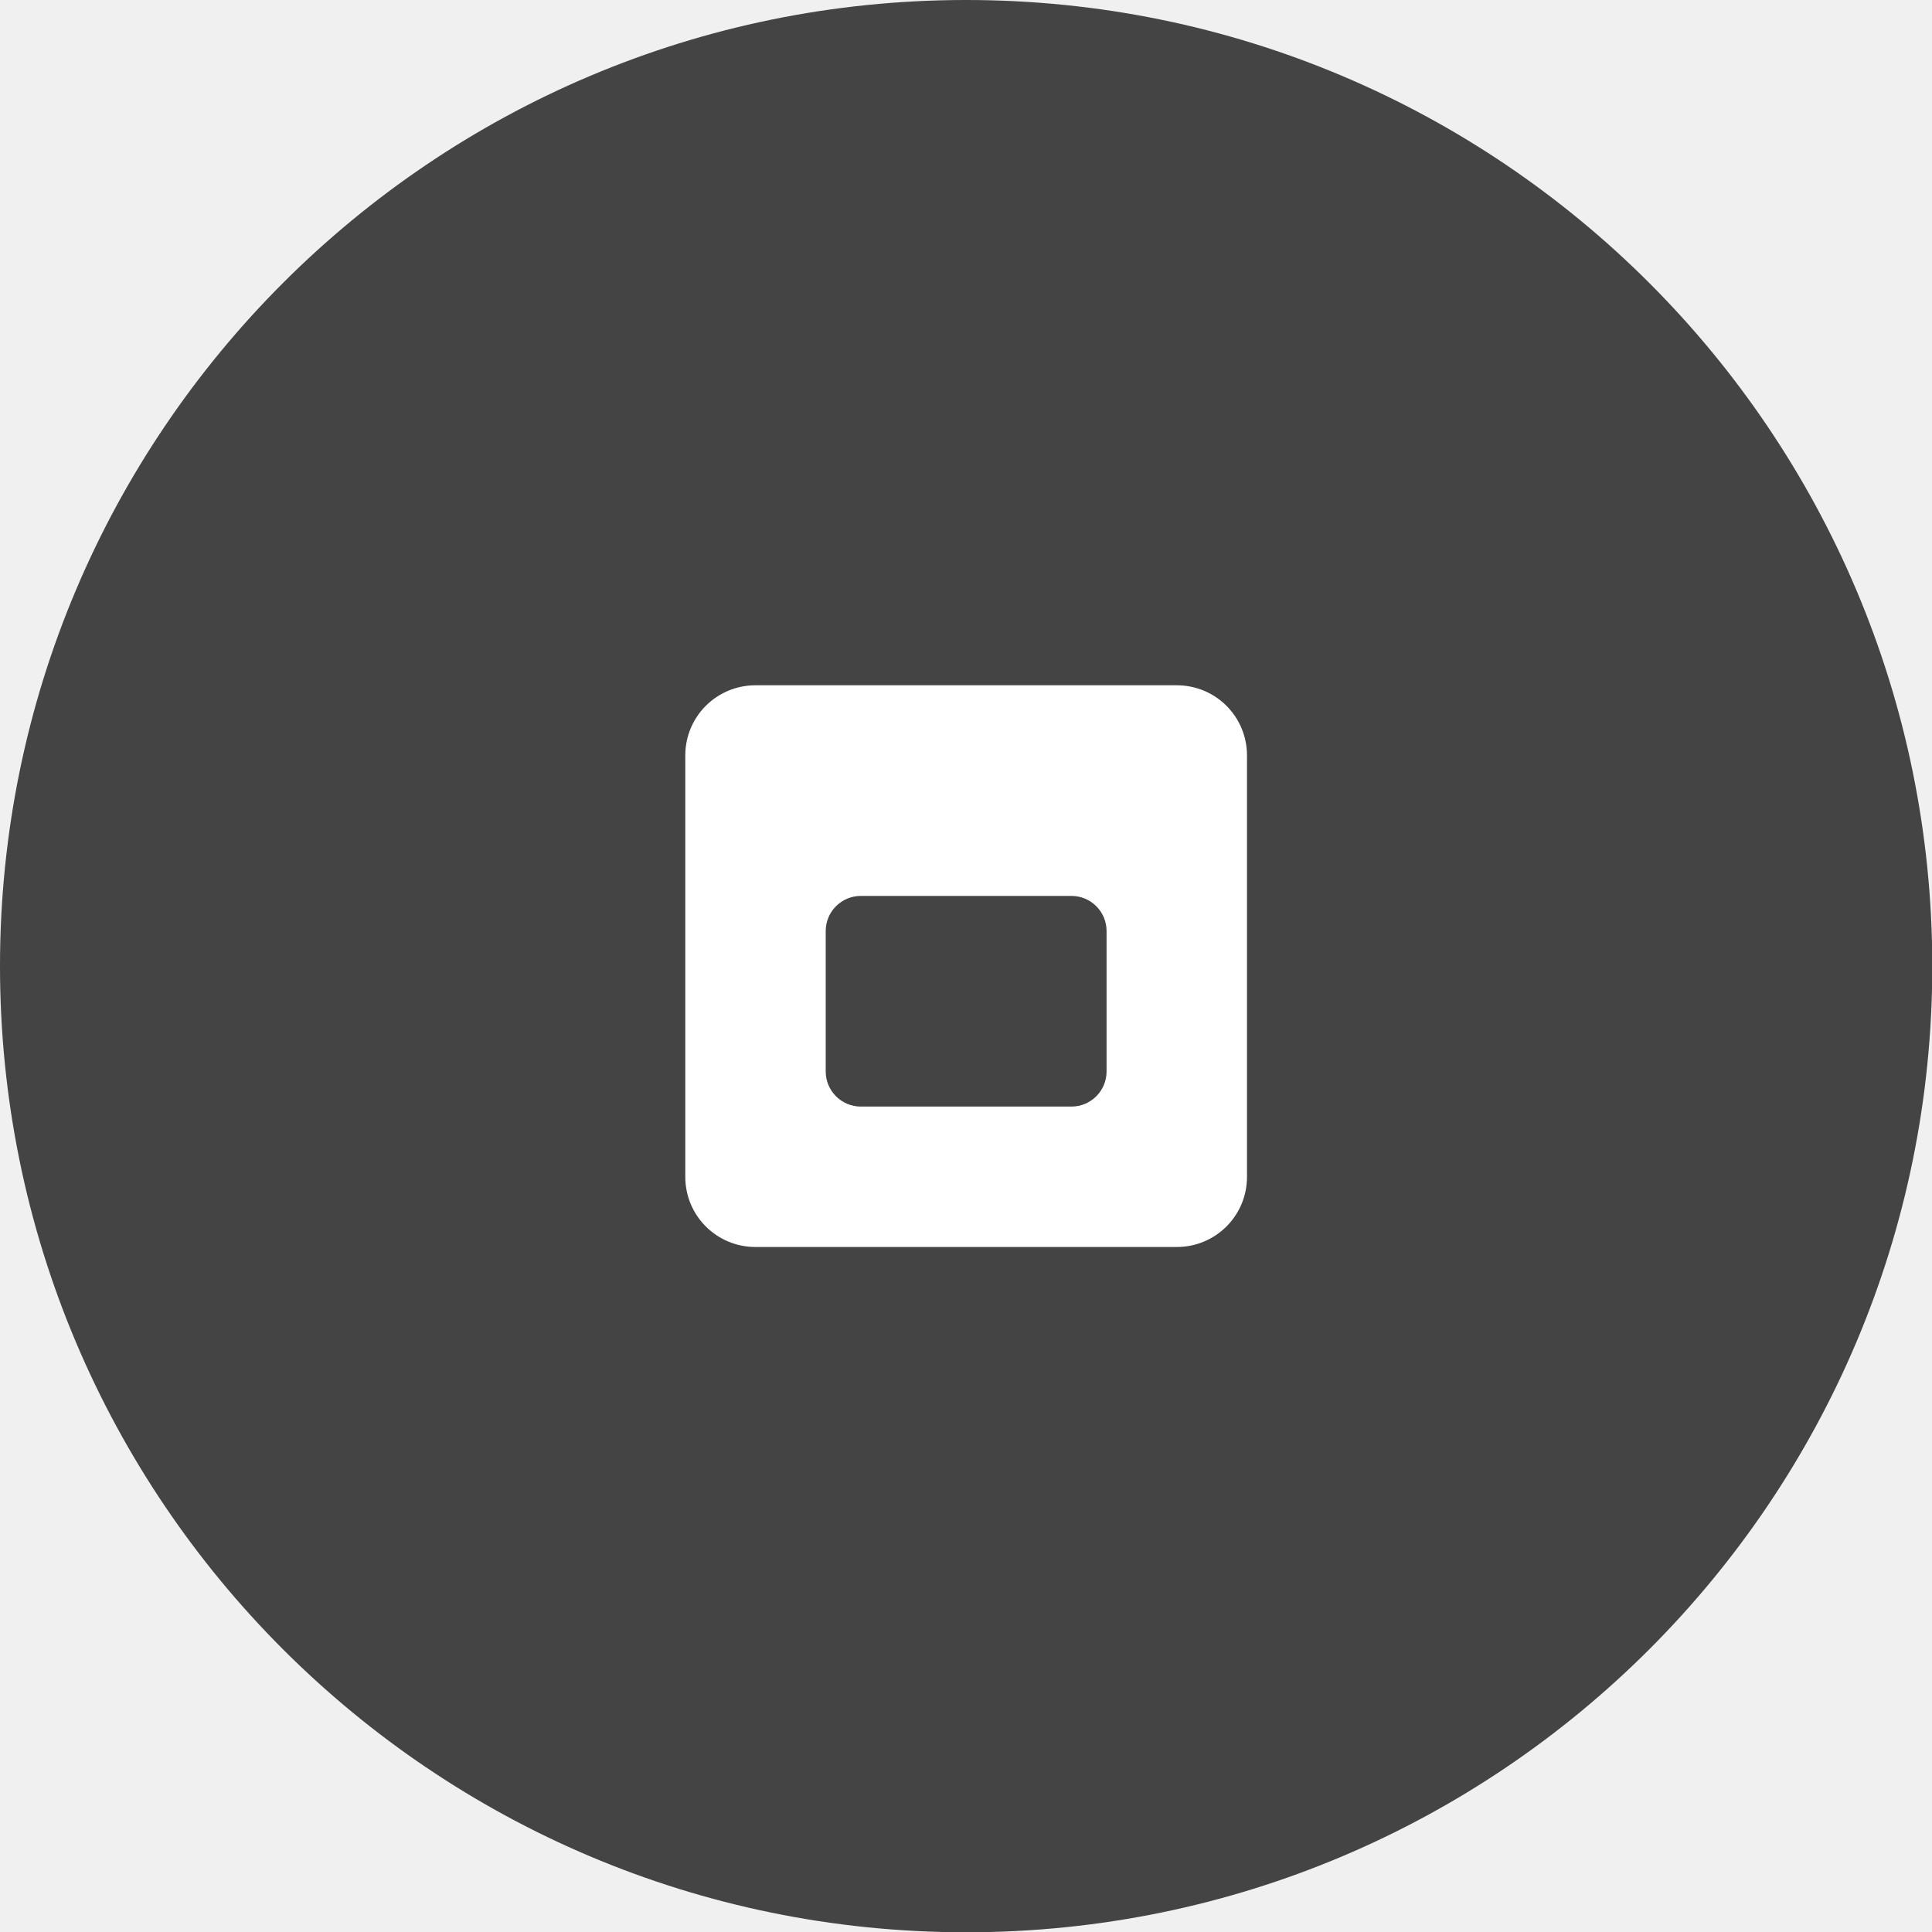
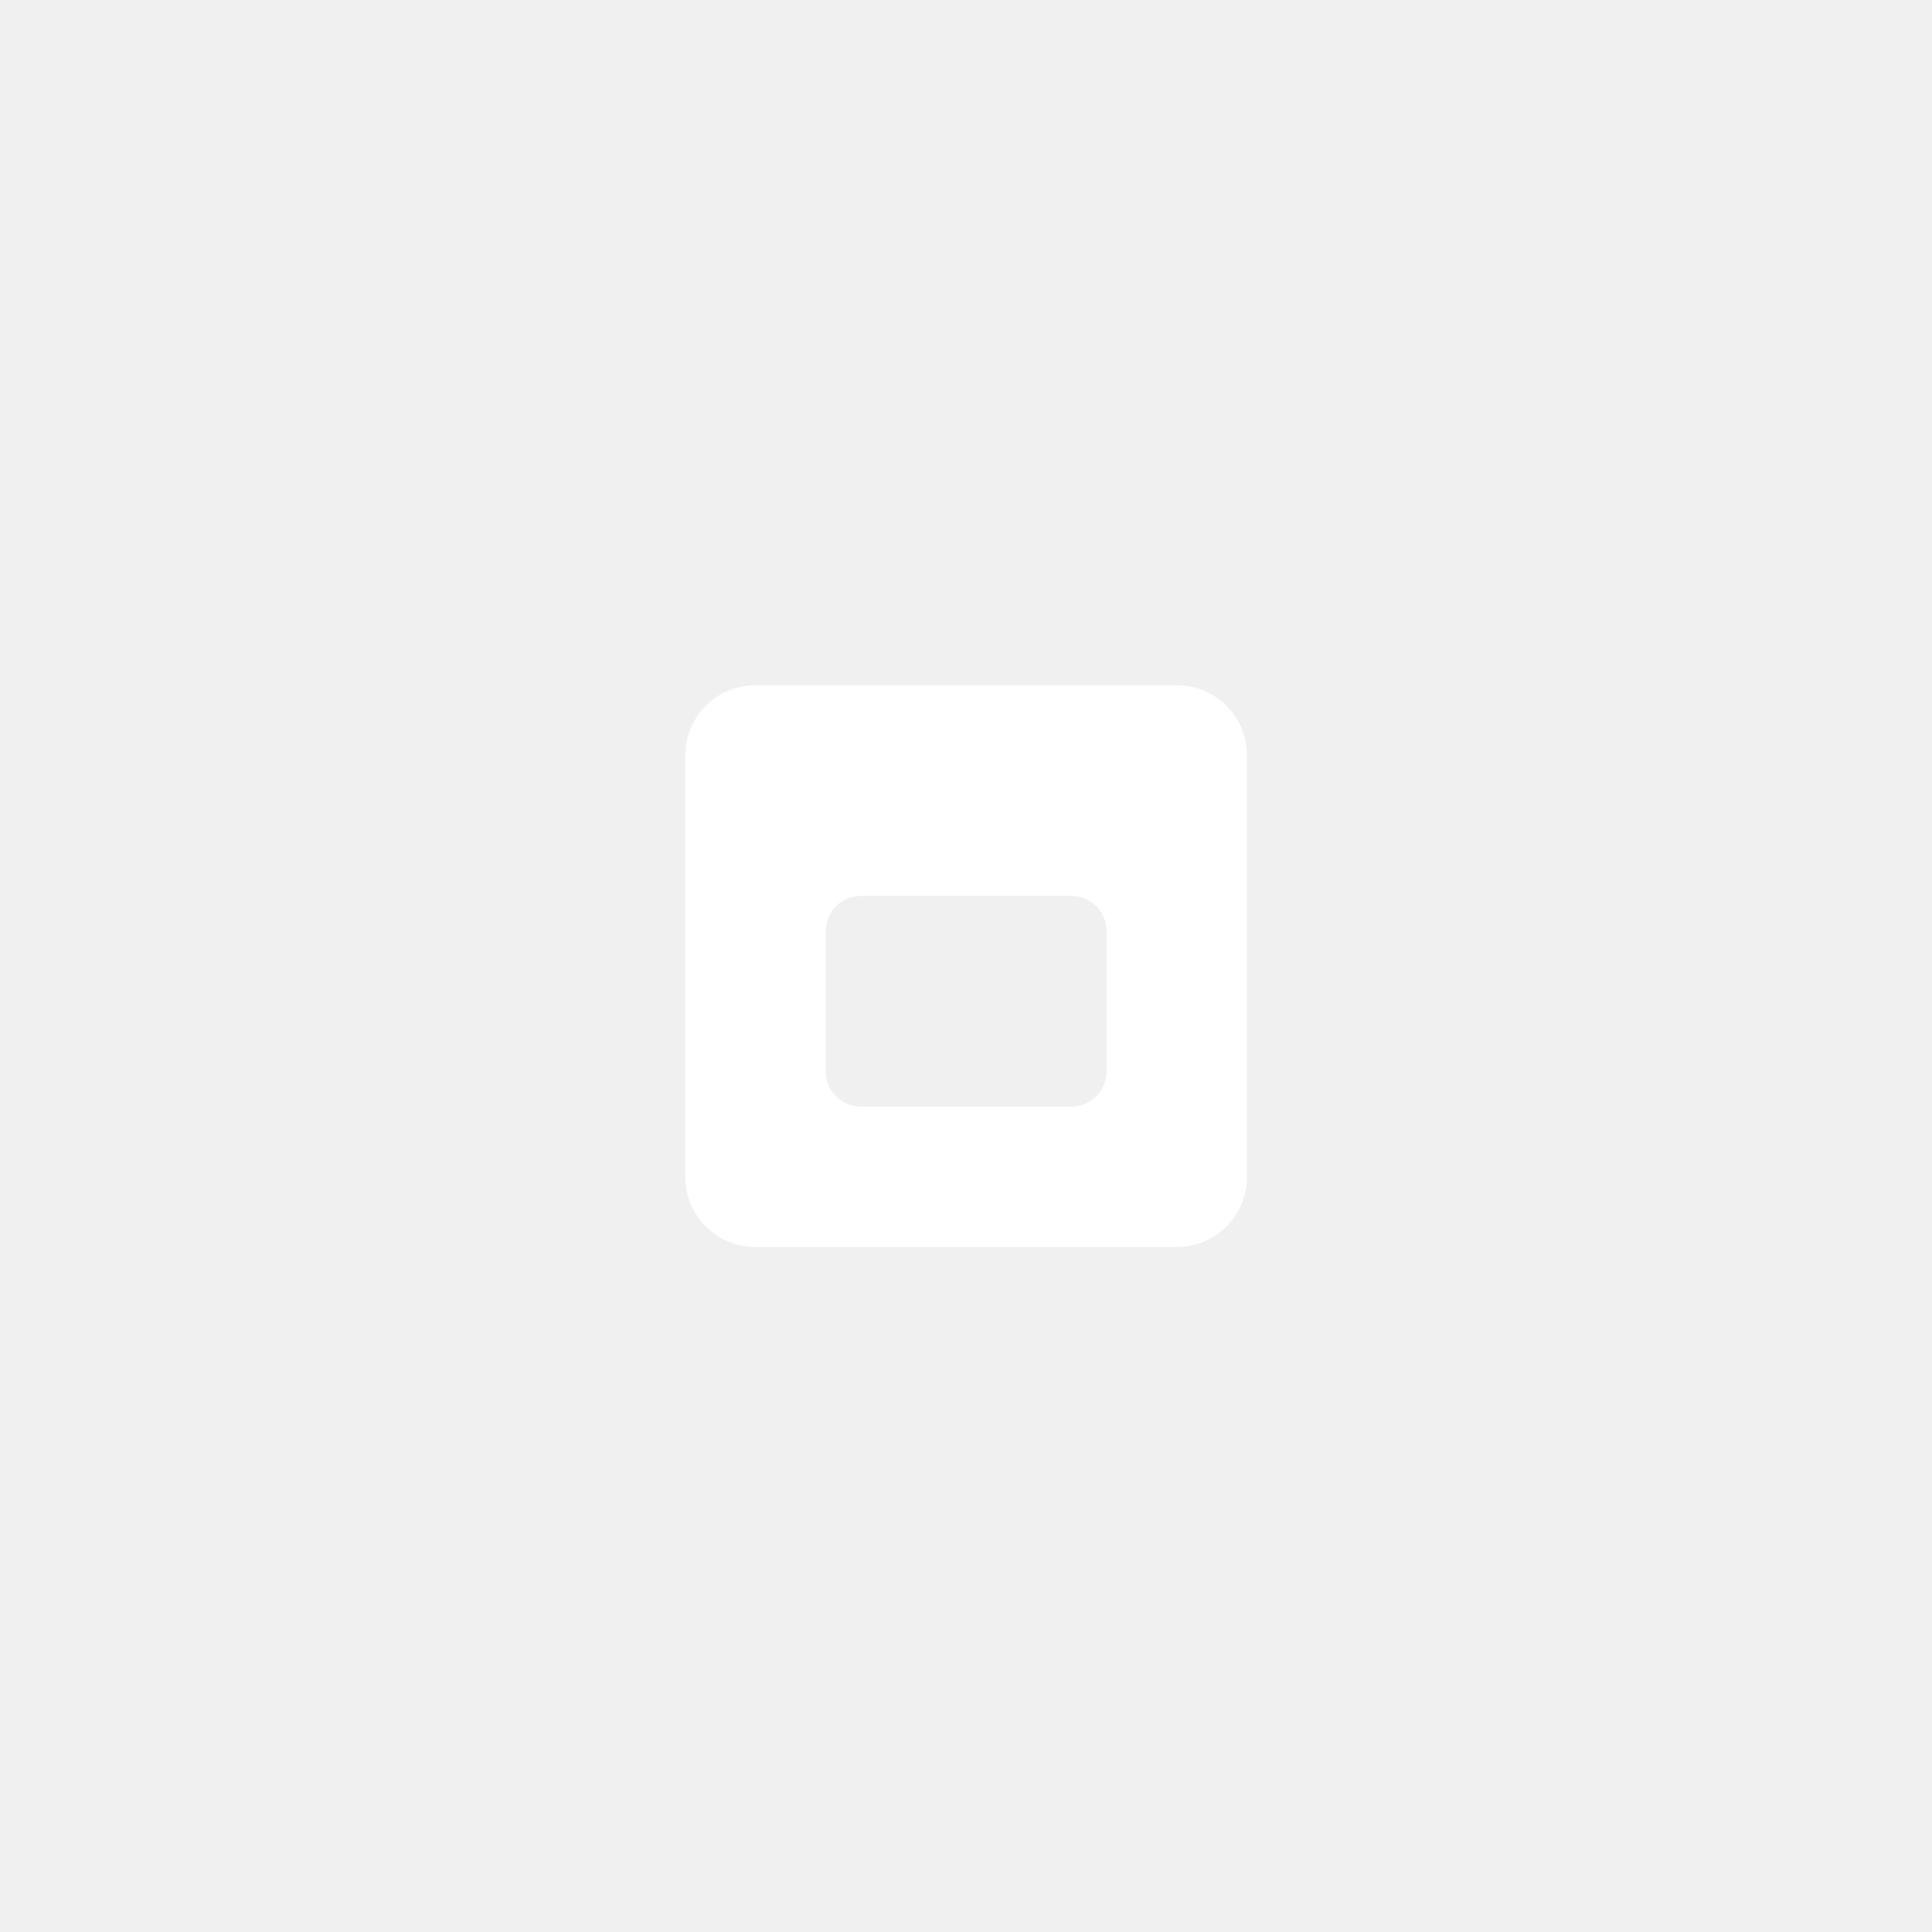
<svg xmlns="http://www.w3.org/2000/svg" width="26" height="26" viewBox="0 0 6.879 6.879" version="1.1" id="svg1">
  <defs id="defs1" />
  <g id="layer1">
-     <circle style="fill:#444444;fill-opacity:1;stroke:none;stroke-width:0.529;stroke-linecap:square;stroke-dasharray:none;stroke-opacity:1" id="circle2" cx="3.44" cy="3.44" r="3.44" />
    <path style="fill:#ffffff" d="M 2.69 2.44 C 2.552 2.44 2.44 2.551 2.44 2.69 L 2.44 4.19 C 2.44 4.329 2.552 4.44 2.69 4.44 L 4.19 4.44 C 4.328 4.44 4.44 4.329 4.44 4.19 L 4.44 2.69 C 4.44 2.551 4.328 2.44 4.19 2.44 L 2.69 2.44 Z M 3.065 3.19 L 3.815 3.19 C 3.884 3.19 3.94 3.246 3.94 3.315 L 3.94 3.815 C 3.94 3.884 3.884 3.94 3.815 3.94 L 3.065 3.94 C 2.996 3.94 2.94 3.884 2.94 3.815 L 2.94 3.315 C 2.94 3.246 2.996 3.19 3.065 3.19 Z" />
  </g>
</svg>
